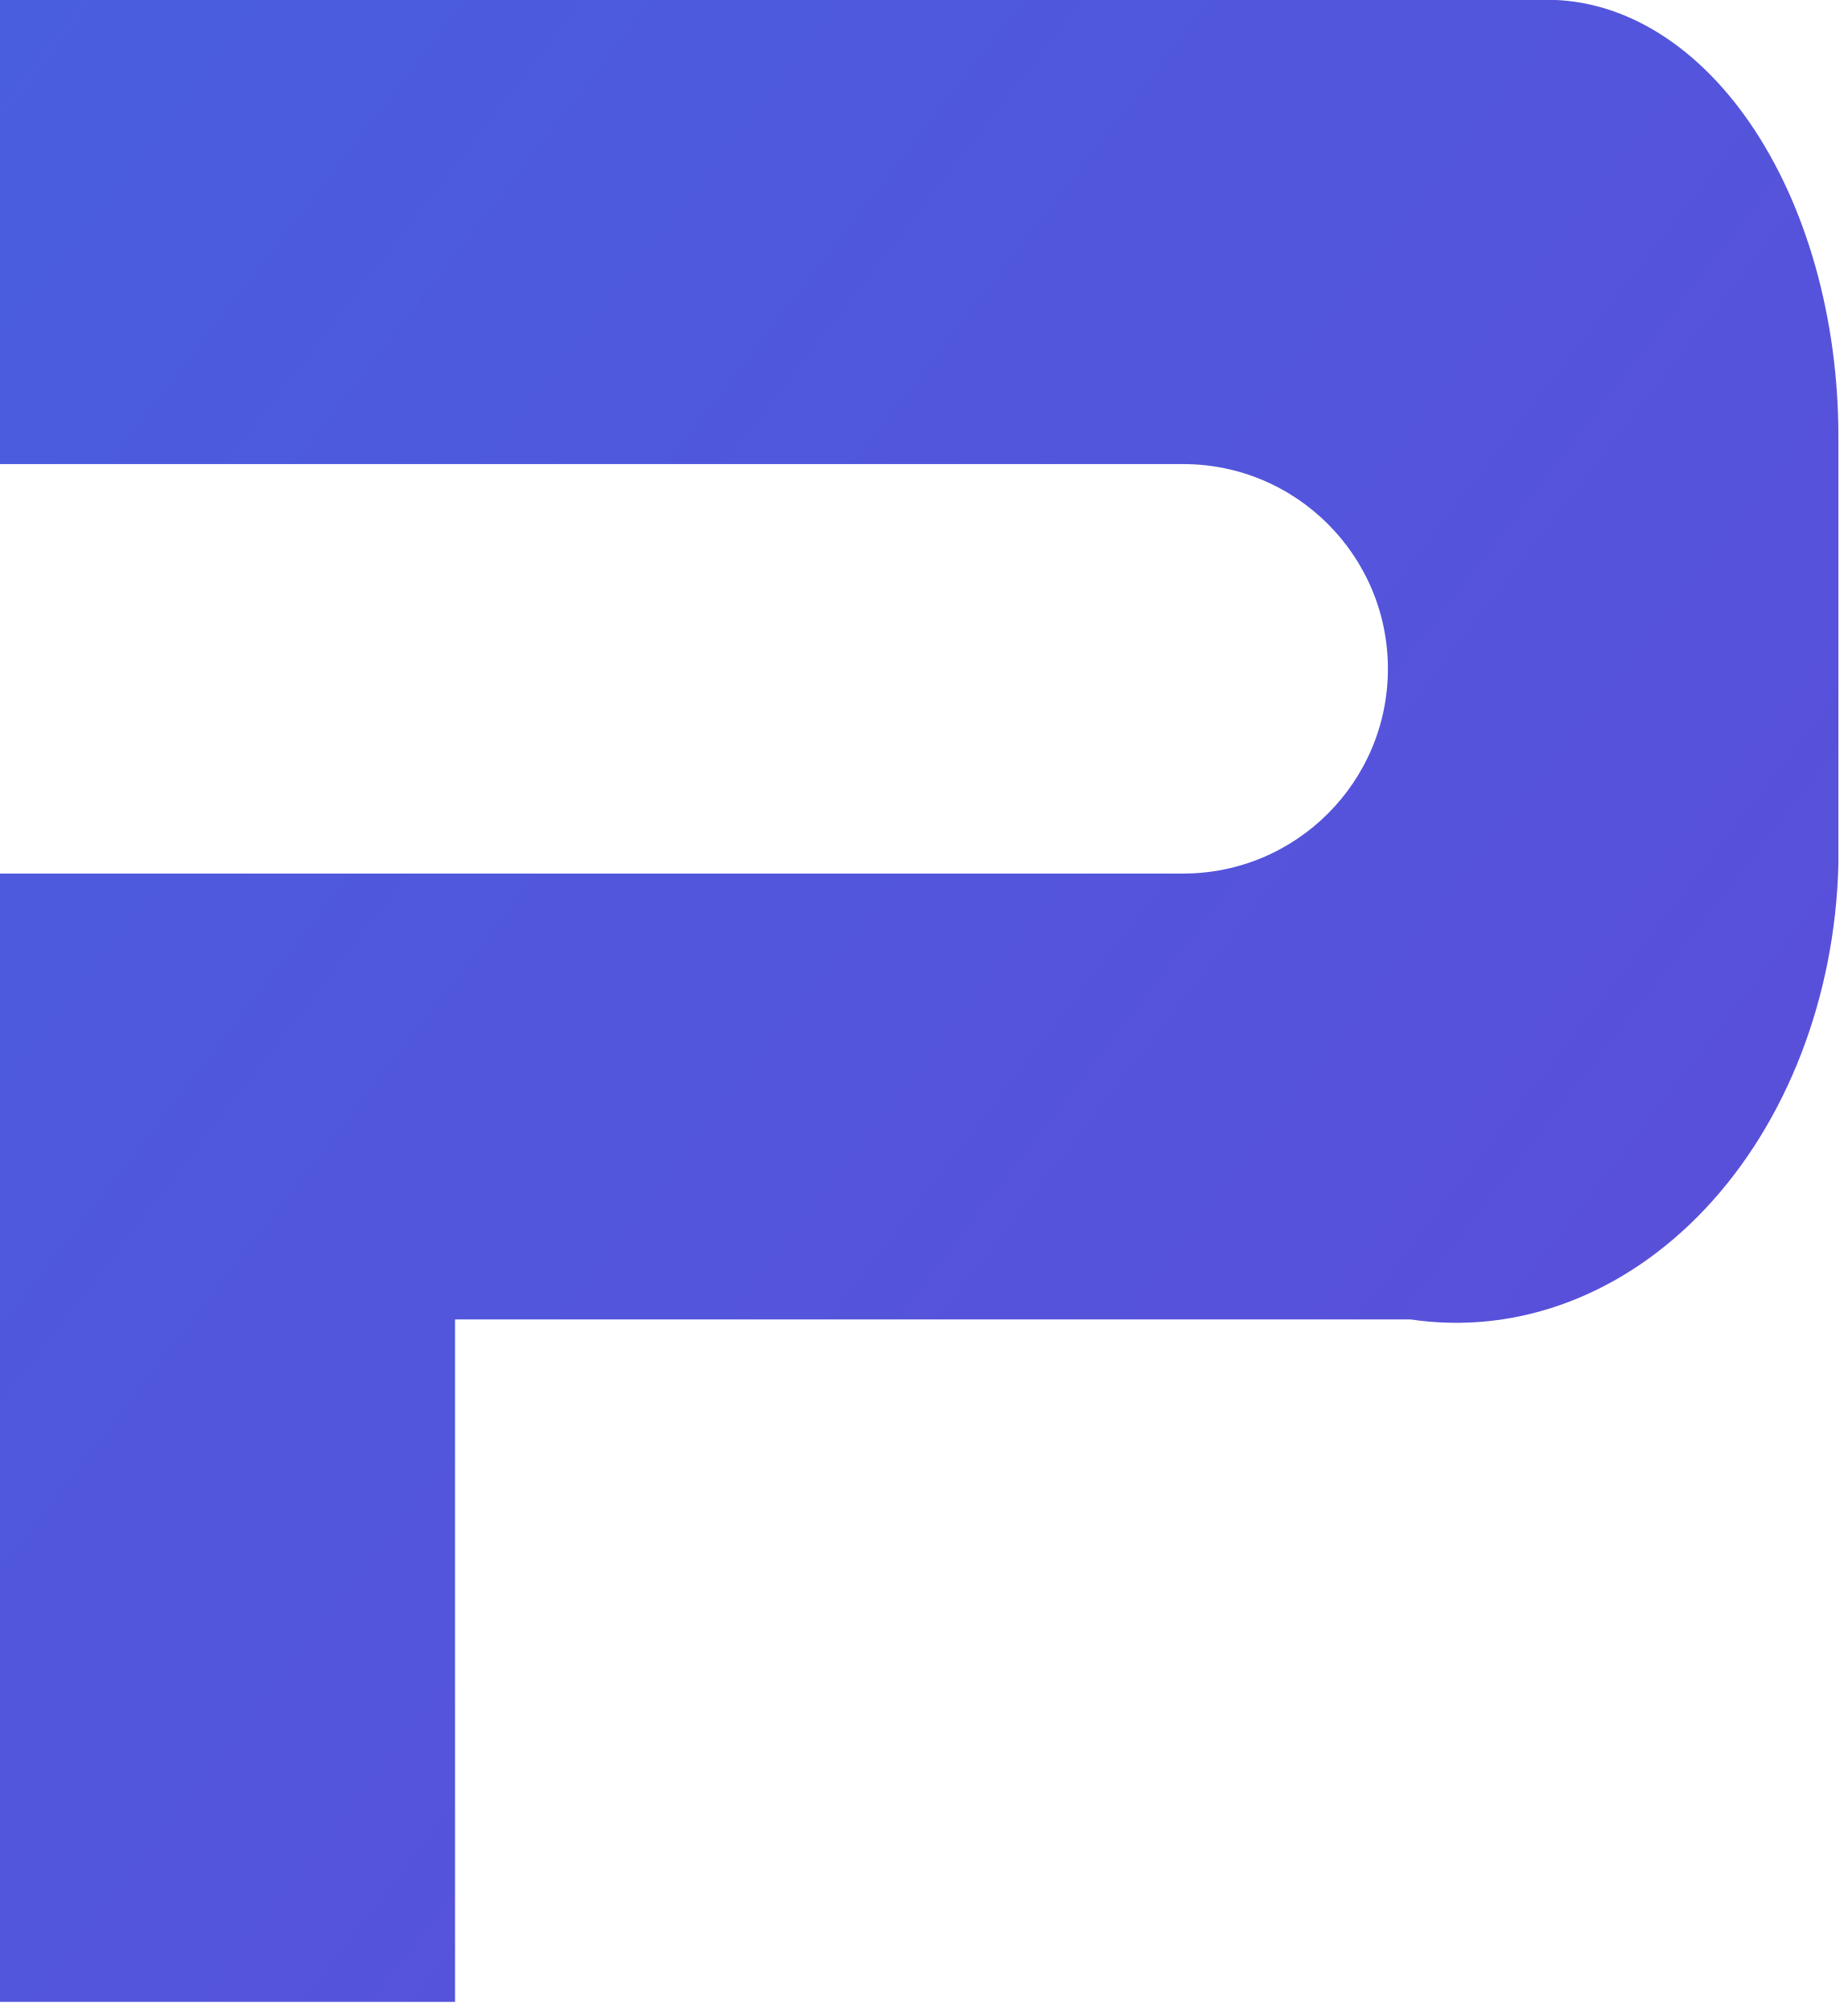
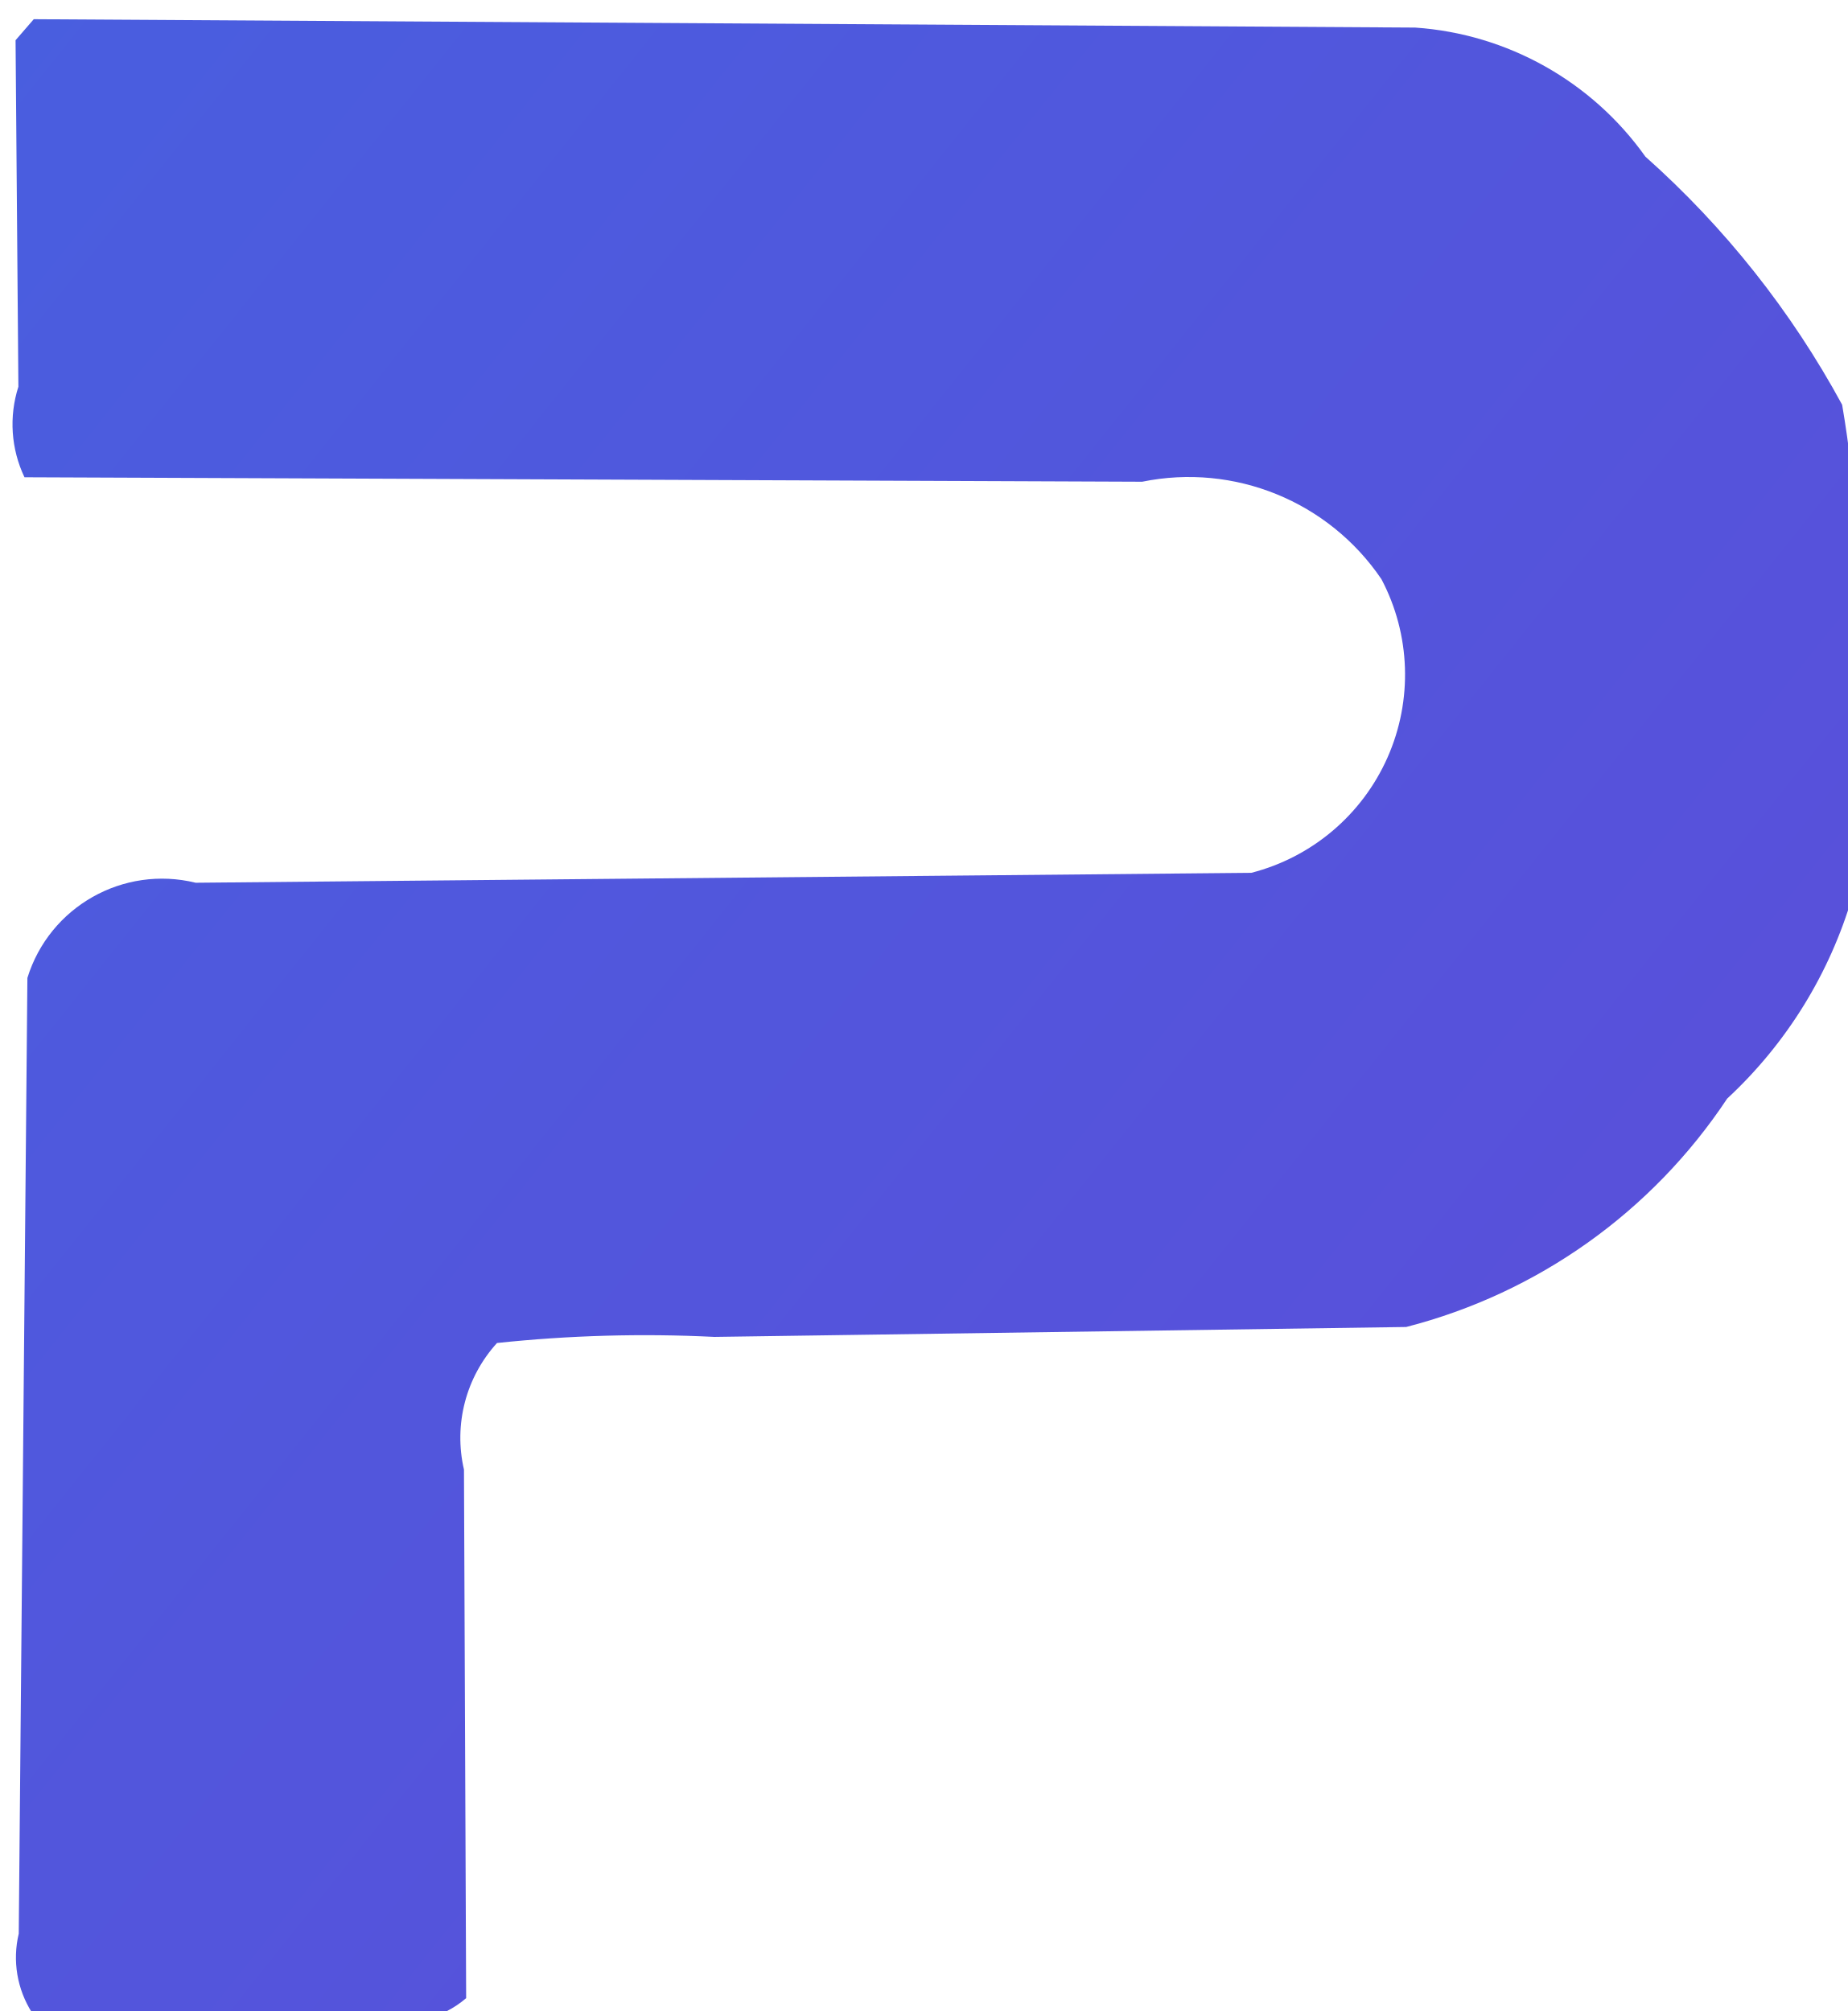
<svg xmlns="http://www.w3.org/2000/svg" viewBox="0 0 203 221" width="203" height="221" role="img" aria-label="Prismera">
  <defs>
    <linearGradient id="prismeraGradient" x1="0" y1="0" x2="1" y2="0.86" gradientUnits="objectBoundingBox">
      <stop offset="0" stop-color="#495EDF" />
      <stop offset="1" stop-color="#5C4DD9" />
    </linearGradient>
  </defs>
-   <path fill="url(#prismeraGradient)" d="M 0 0 H 169 A 32 48 0 0 1 202 48 V 95 A 42 52 0 0 1 155 145 H 50 V 220 H 0 V 96 H 130 A 22.5 22.5 0 0 0 130 51 H 0 Z" />
+   <path fill="url(#prismeraGradient)" d="M 3.71 2.11 L 155.50 3.03 A 33.88 33.88 0 0 1 180.79 17.21 A 100.88 100.88 0 0 1 202.41 44.48 A 124.95 124.95 0 0 1 204.00 72.50 A 49.21 49.21 0 0 1 189.78 120.73 A 60.35 60.35 0 0 1 154.51 145.83 L 78.50 146.92 A 153.97 153.97 0 0 0 54.61 147.59 A 15.48 15.48 0 0 0 50.98 161.50 L 51.22 219.59 A 10.97 10.97 0 0 1 41.50 221.92 L 3.52 221.19 A 11.28 11.28 0 0 1 2.06 212.50 L 3.01 107.47 A 15.49 15.49 0 0 1 21.50 97.01 L 137.49 95.92 A 22.49 22.49 0 0 0 151.79 63.65 A 25.57 25.57 0 0 0 125.50 52.94 L 2.69 52.45 A 13.53 13.53 0 0 1 2.02 42.50 L 1.71 4.42 Z" />
</svg>
